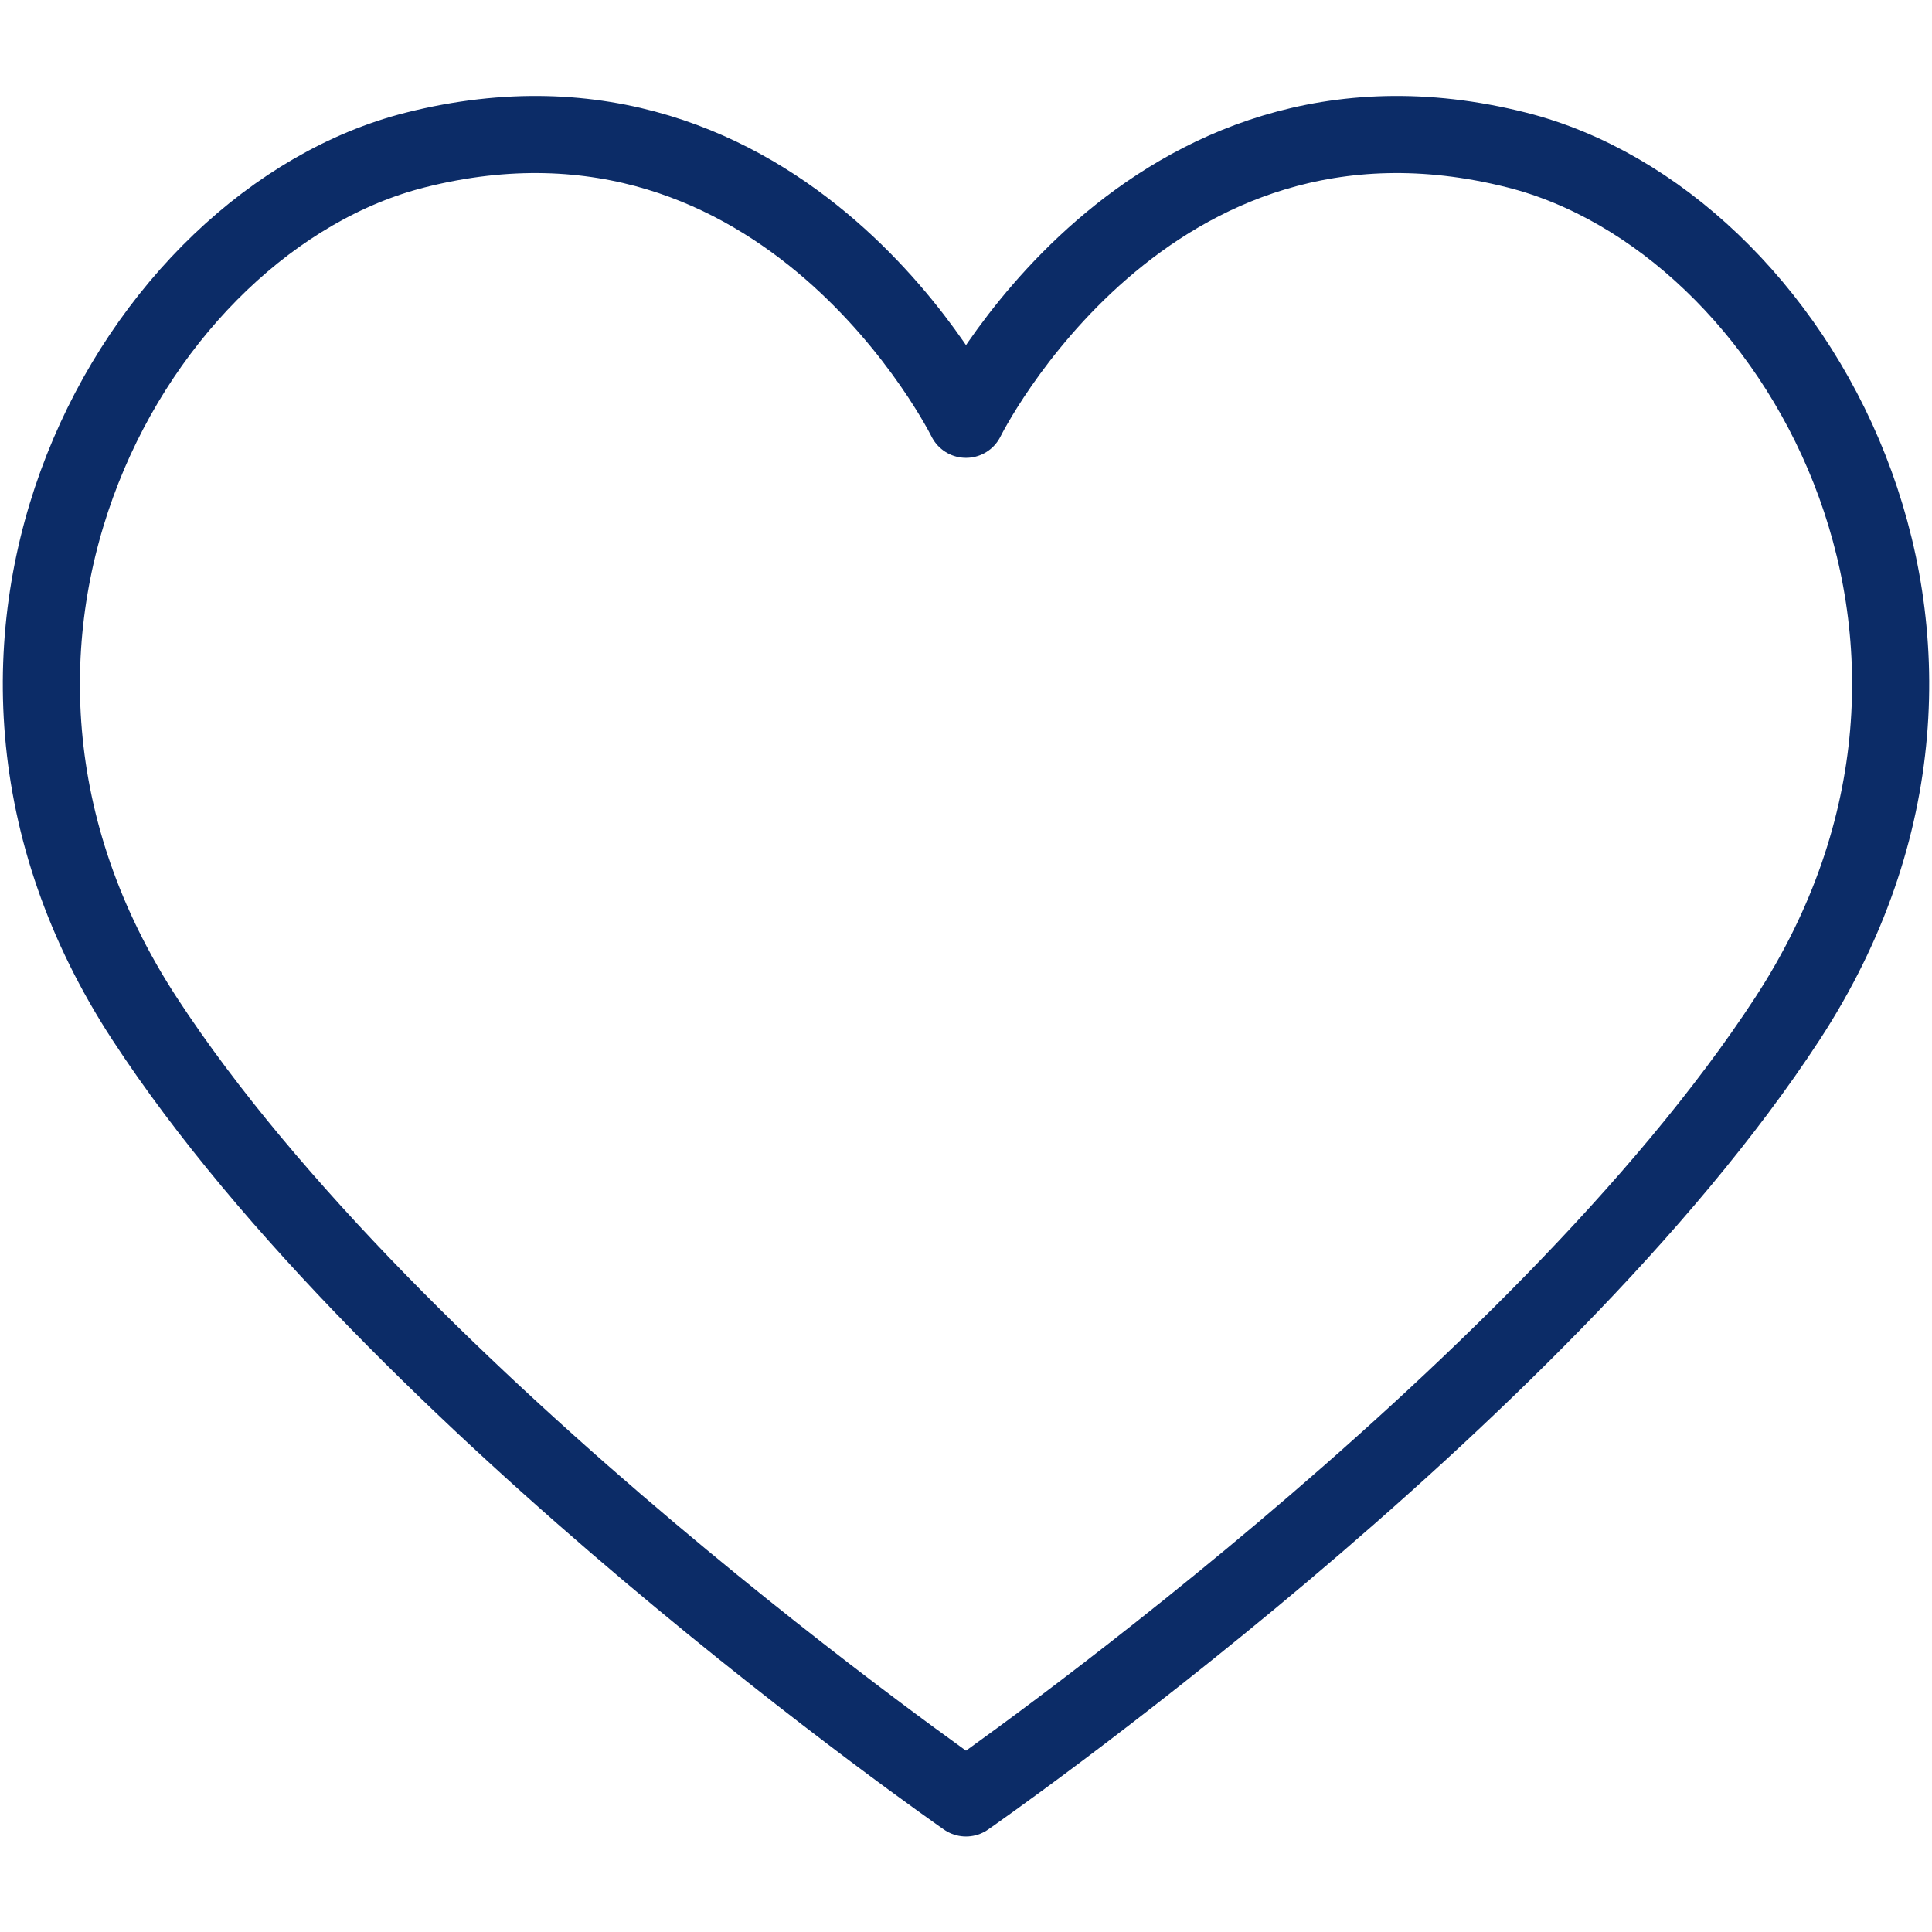
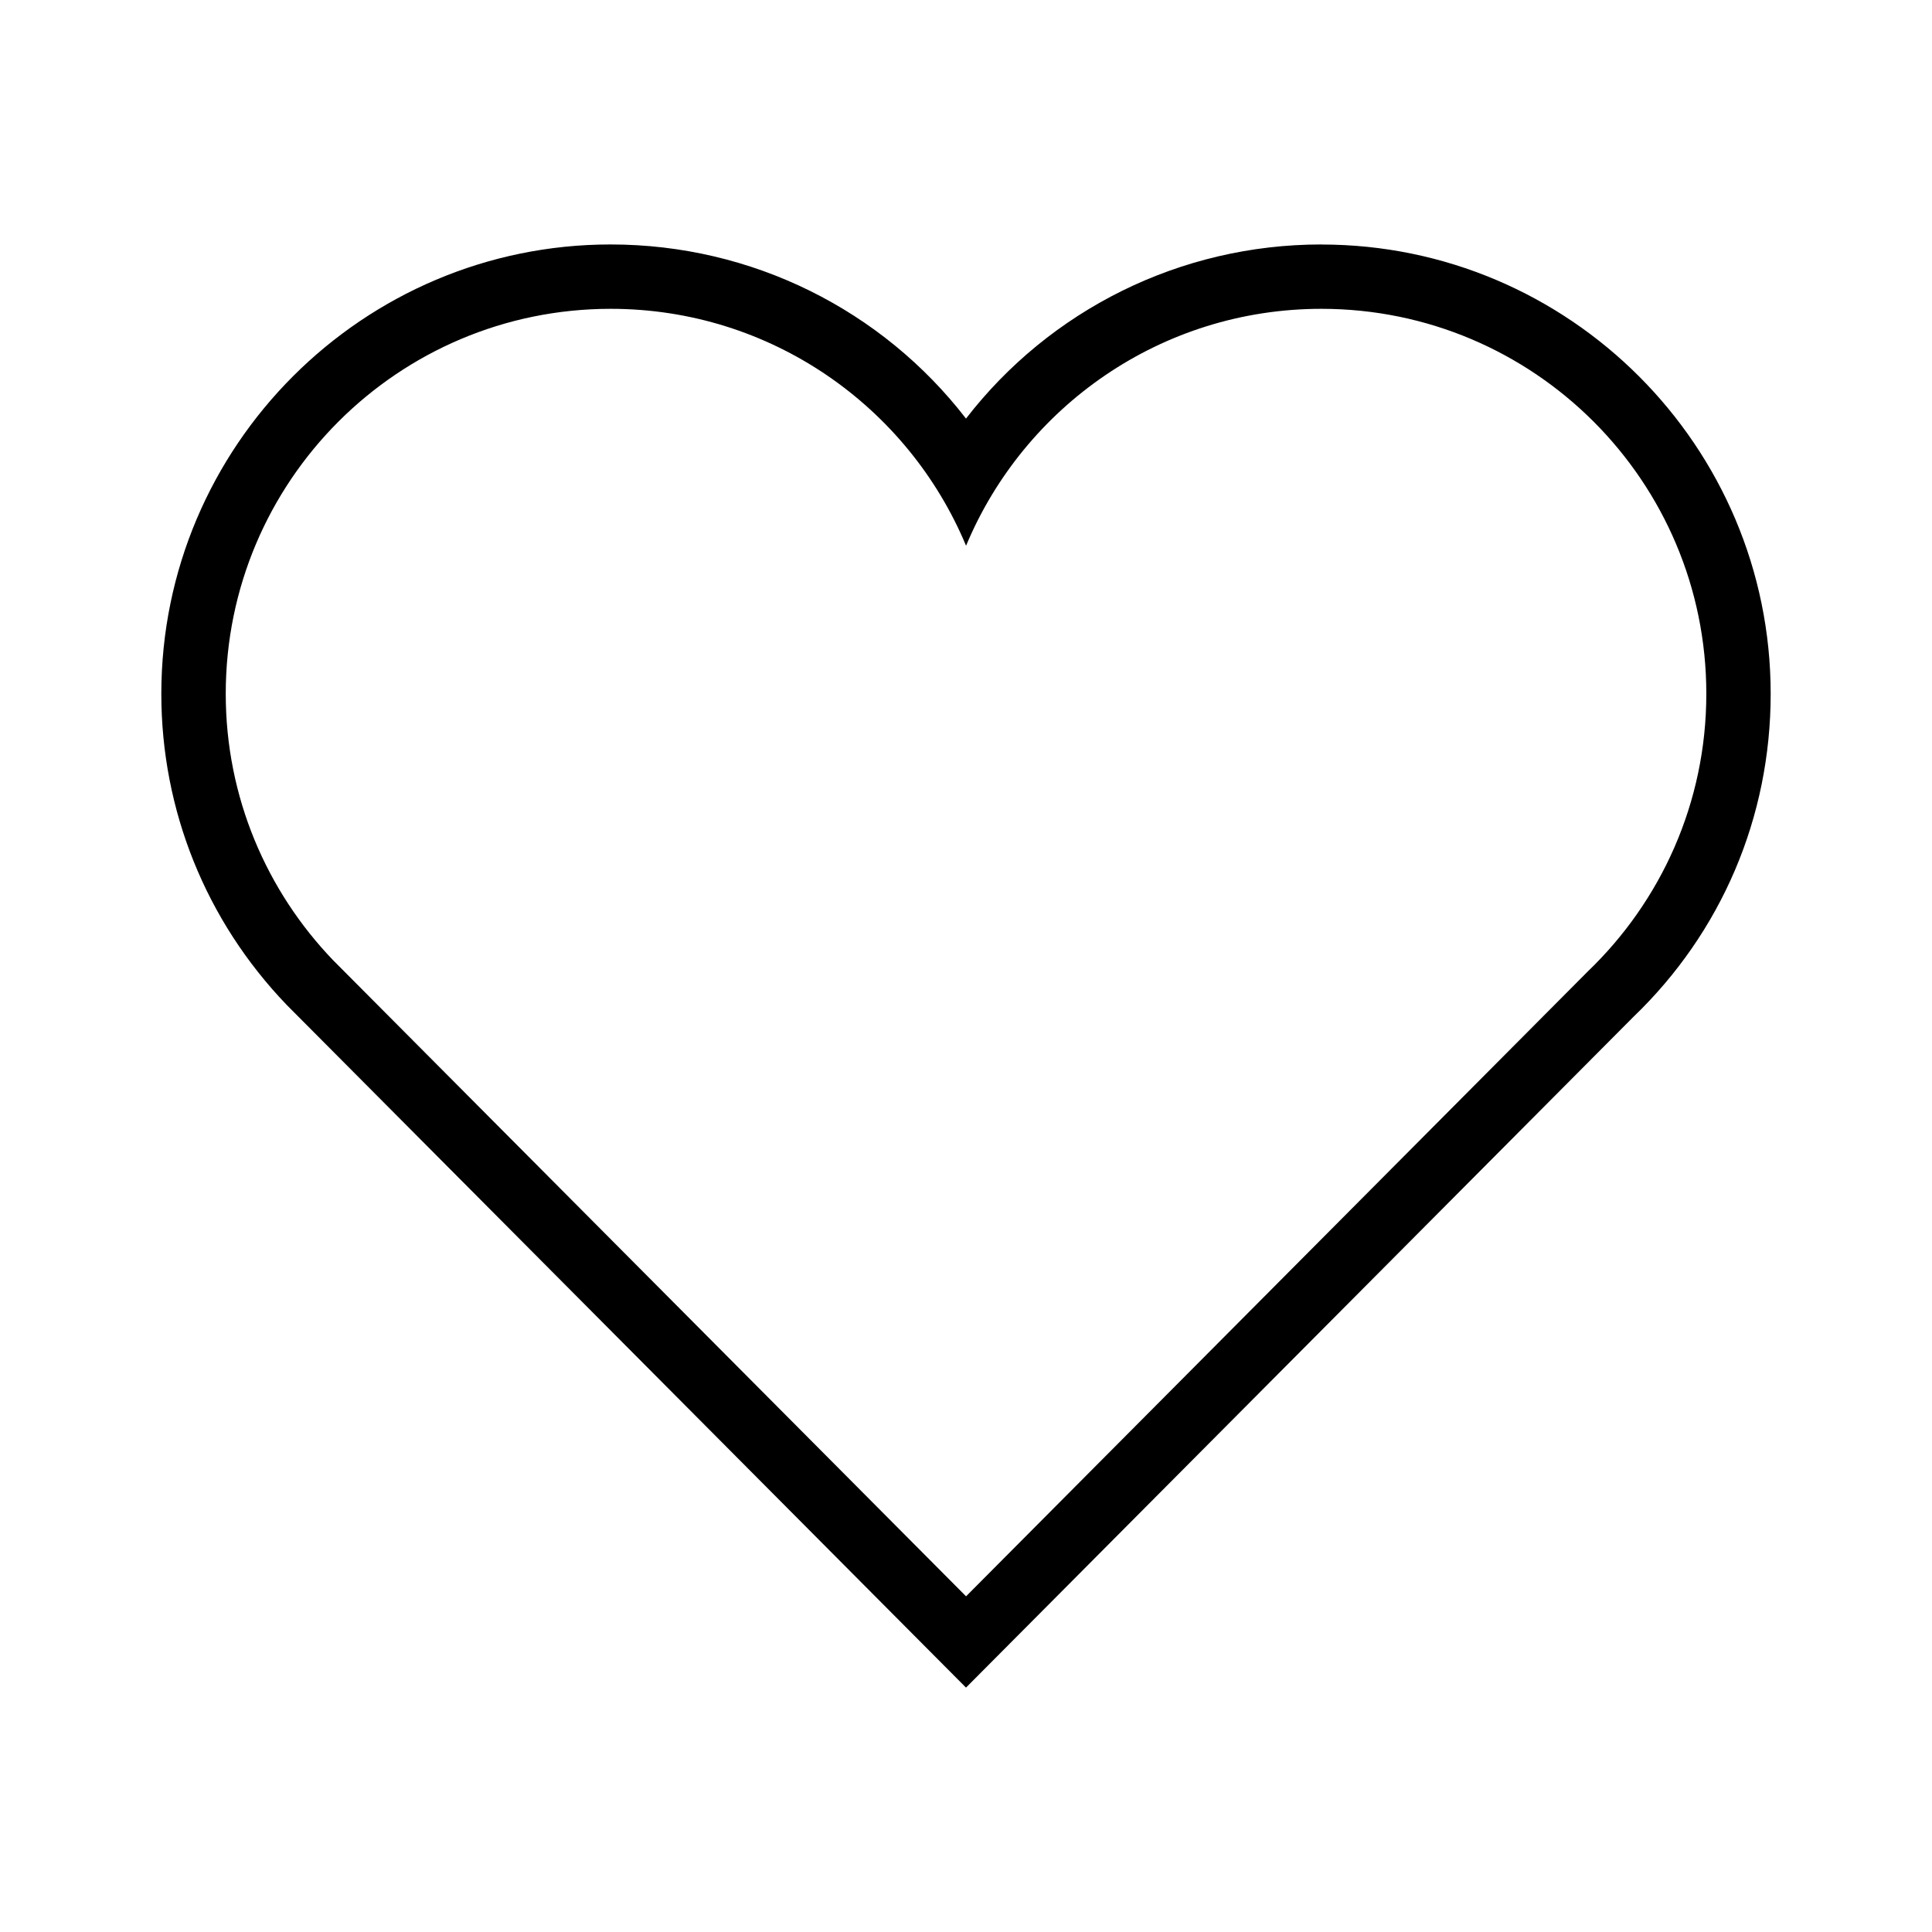
- <svg xmlns="http://www.w3.org/2000/svg" width="800px" height="800px" viewBox="0 -3.71 75.17 75.17">
-   <path id="Path_1" data-name="Path 1" d="M117.606,280.375s22.263-15.459,31.959-30.318c9.6-14.708.354-31.054-10.533-33.8-14.457-3.65-21.426,10.478-21.426,10.478s-6.968-14.128-21.425-10.478c-10.888,2.748-20.132,19.094-10.534,33.8C95.343,264.916,117.606,280.375,117.606,280.375Z" transform="translate(-80.021 -214.131)" fill="none" stroke="#0c2c67" stroke-linejoin="round" stroke-width="3" />
+ <svg xmlns="http://www.w3.org/2000/svg" width="800px" height="800px" viewBox="0 0 32 32" version="1.1">
+   <g id="icomoon-ignore">
+ </g>
+   <path d="M21.886 5.115c3.521 0 6.376 2.855 6.376 6.376 0 1.809-0.754 3.439-1.964 4.6l-10.297 10.349-10.484-10.536c-1.1-1.146-1.778-2.699-1.778-4.413 0-3.522 2.855-6.376 6.376-6.376 2.652 0 4.925 1.62 5.886 3.924 0.961-2.304 3.234-3.924 5.886-3.924zM21.886 4.049c-2.345 0-4.499 1.089-5.886 2.884-1.386-1.795-3.54-2.884-5.886-2.884-4.104 0-7.442 3.339-7.442 7.442 0 1.928 0.737 3.758 2.075 5.152l11.253 11.309 11.053-11.108c1.46-1.402 2.275-3.308 2.275-5.352 0-4.104-3.339-7.442-7.442-7.442v0z" fill="#000000">
+ 
+ </path>
</svg>
